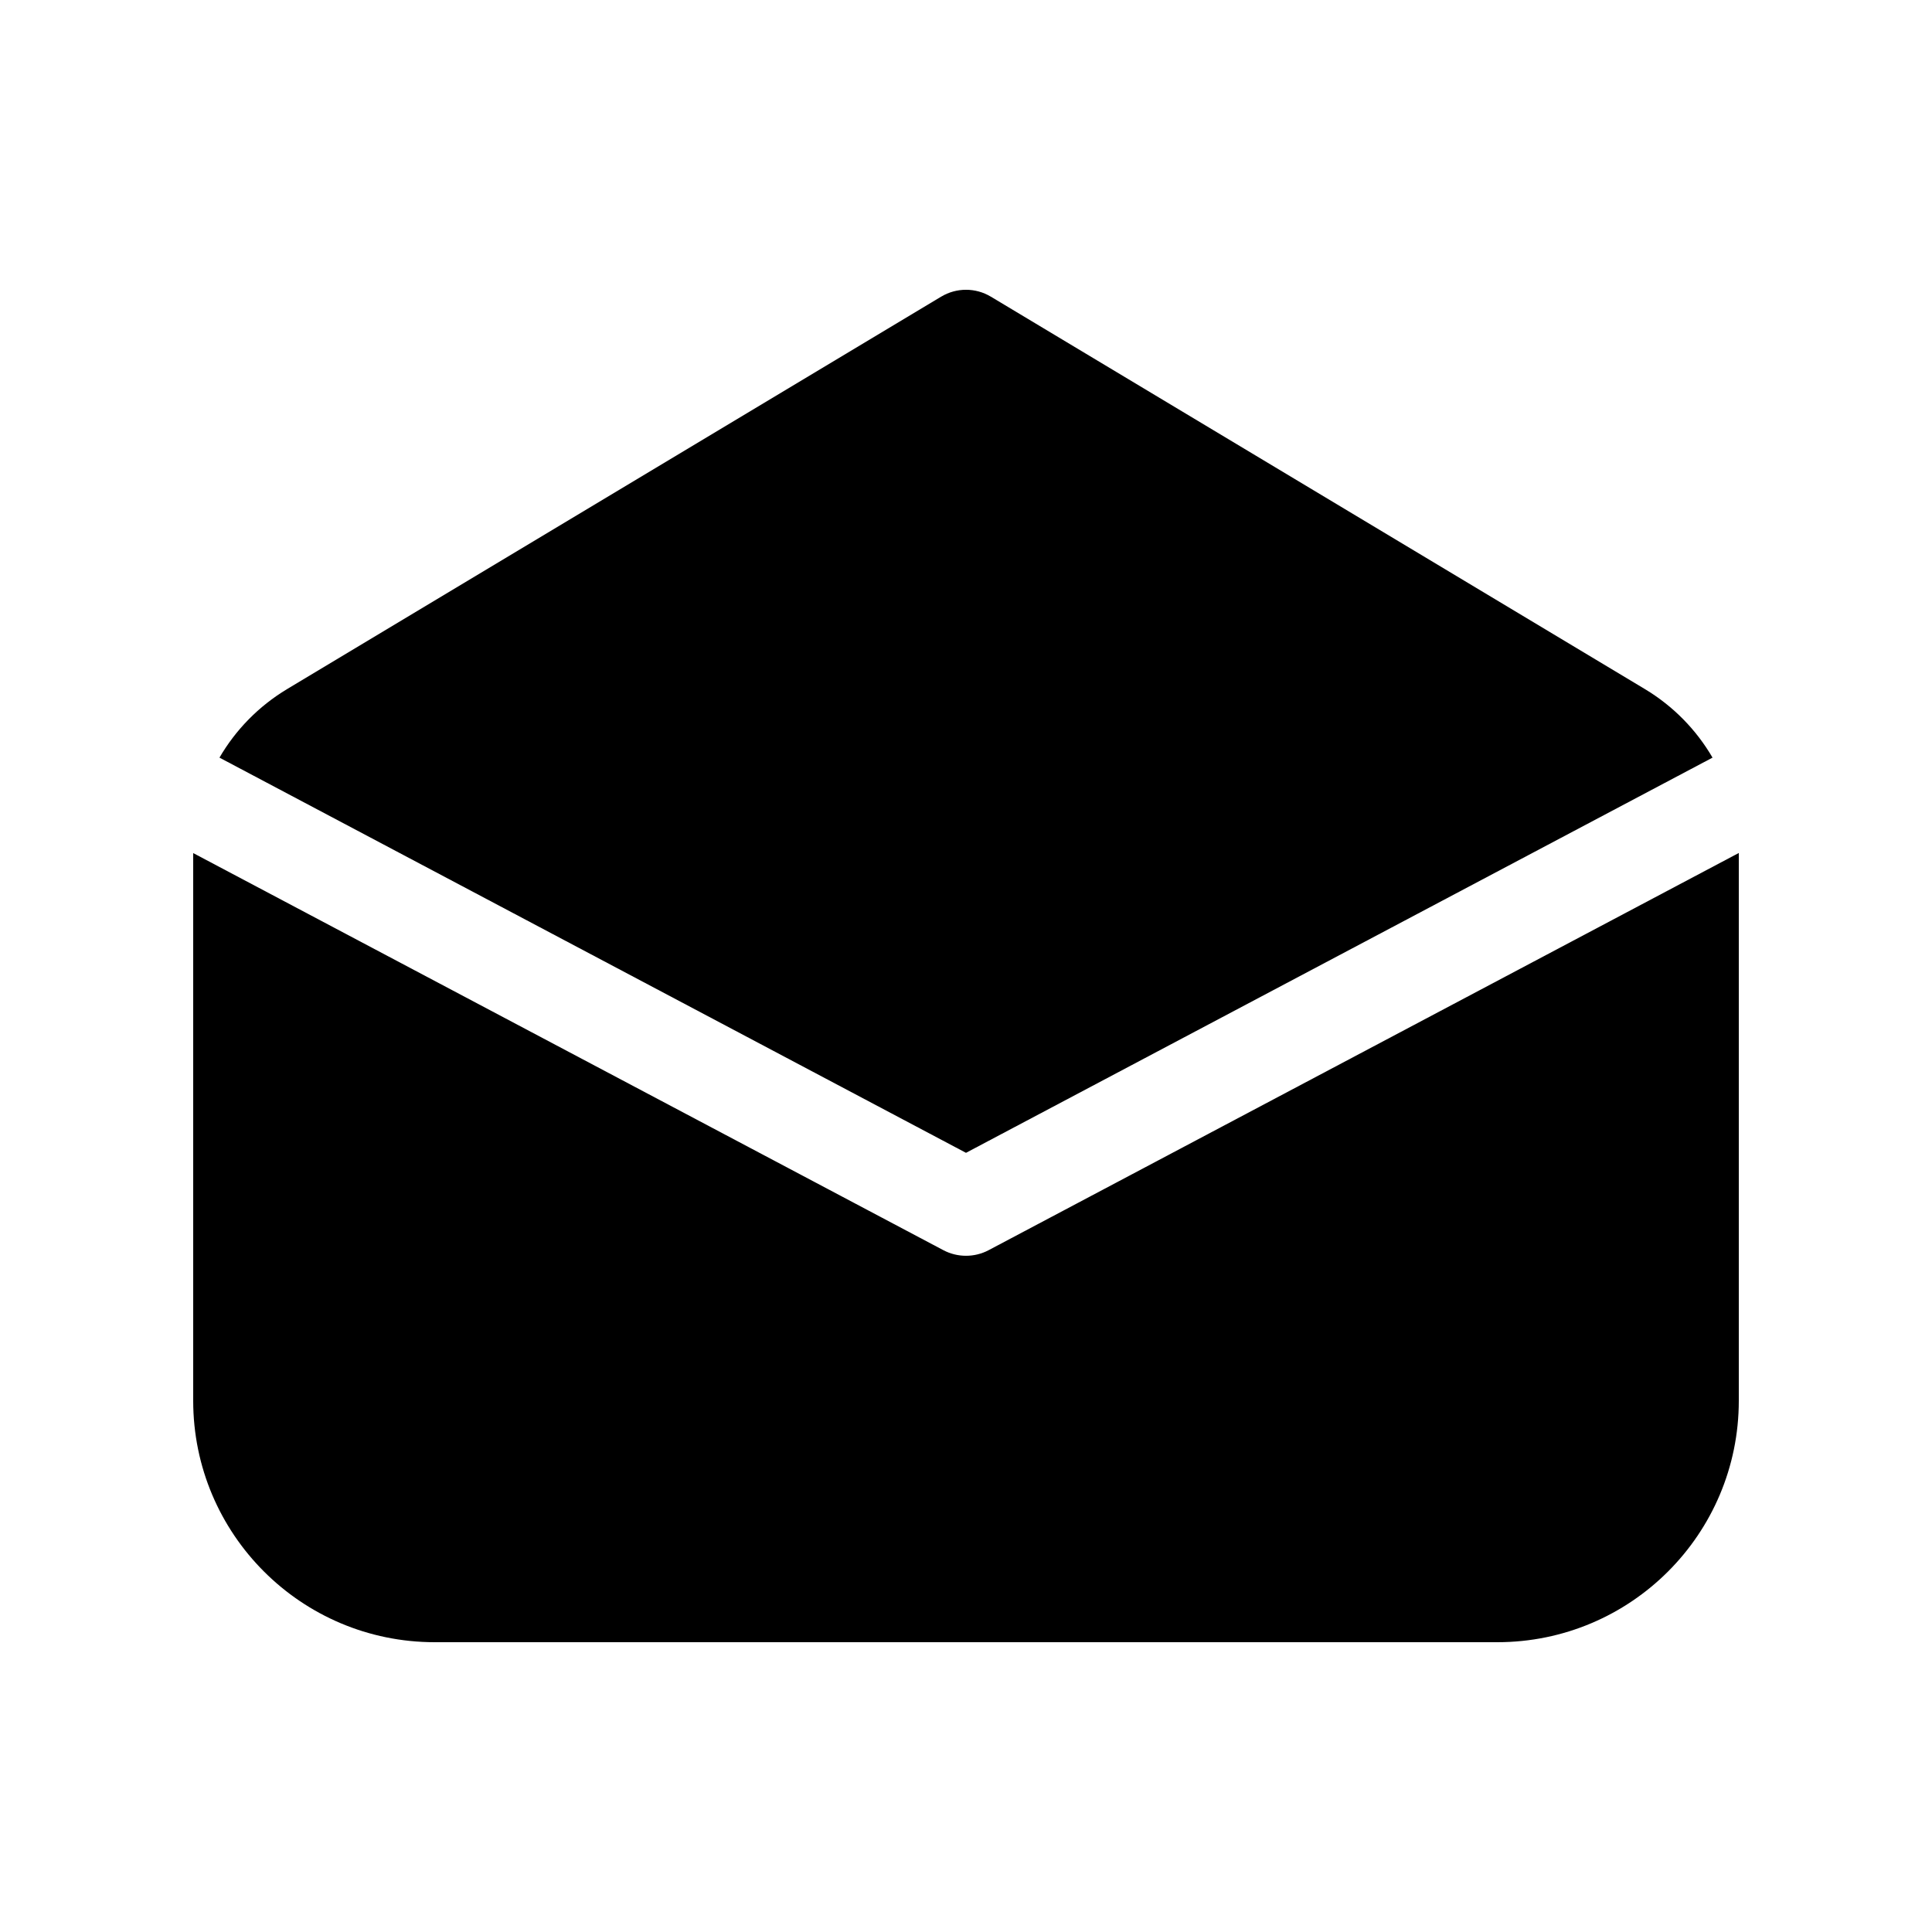
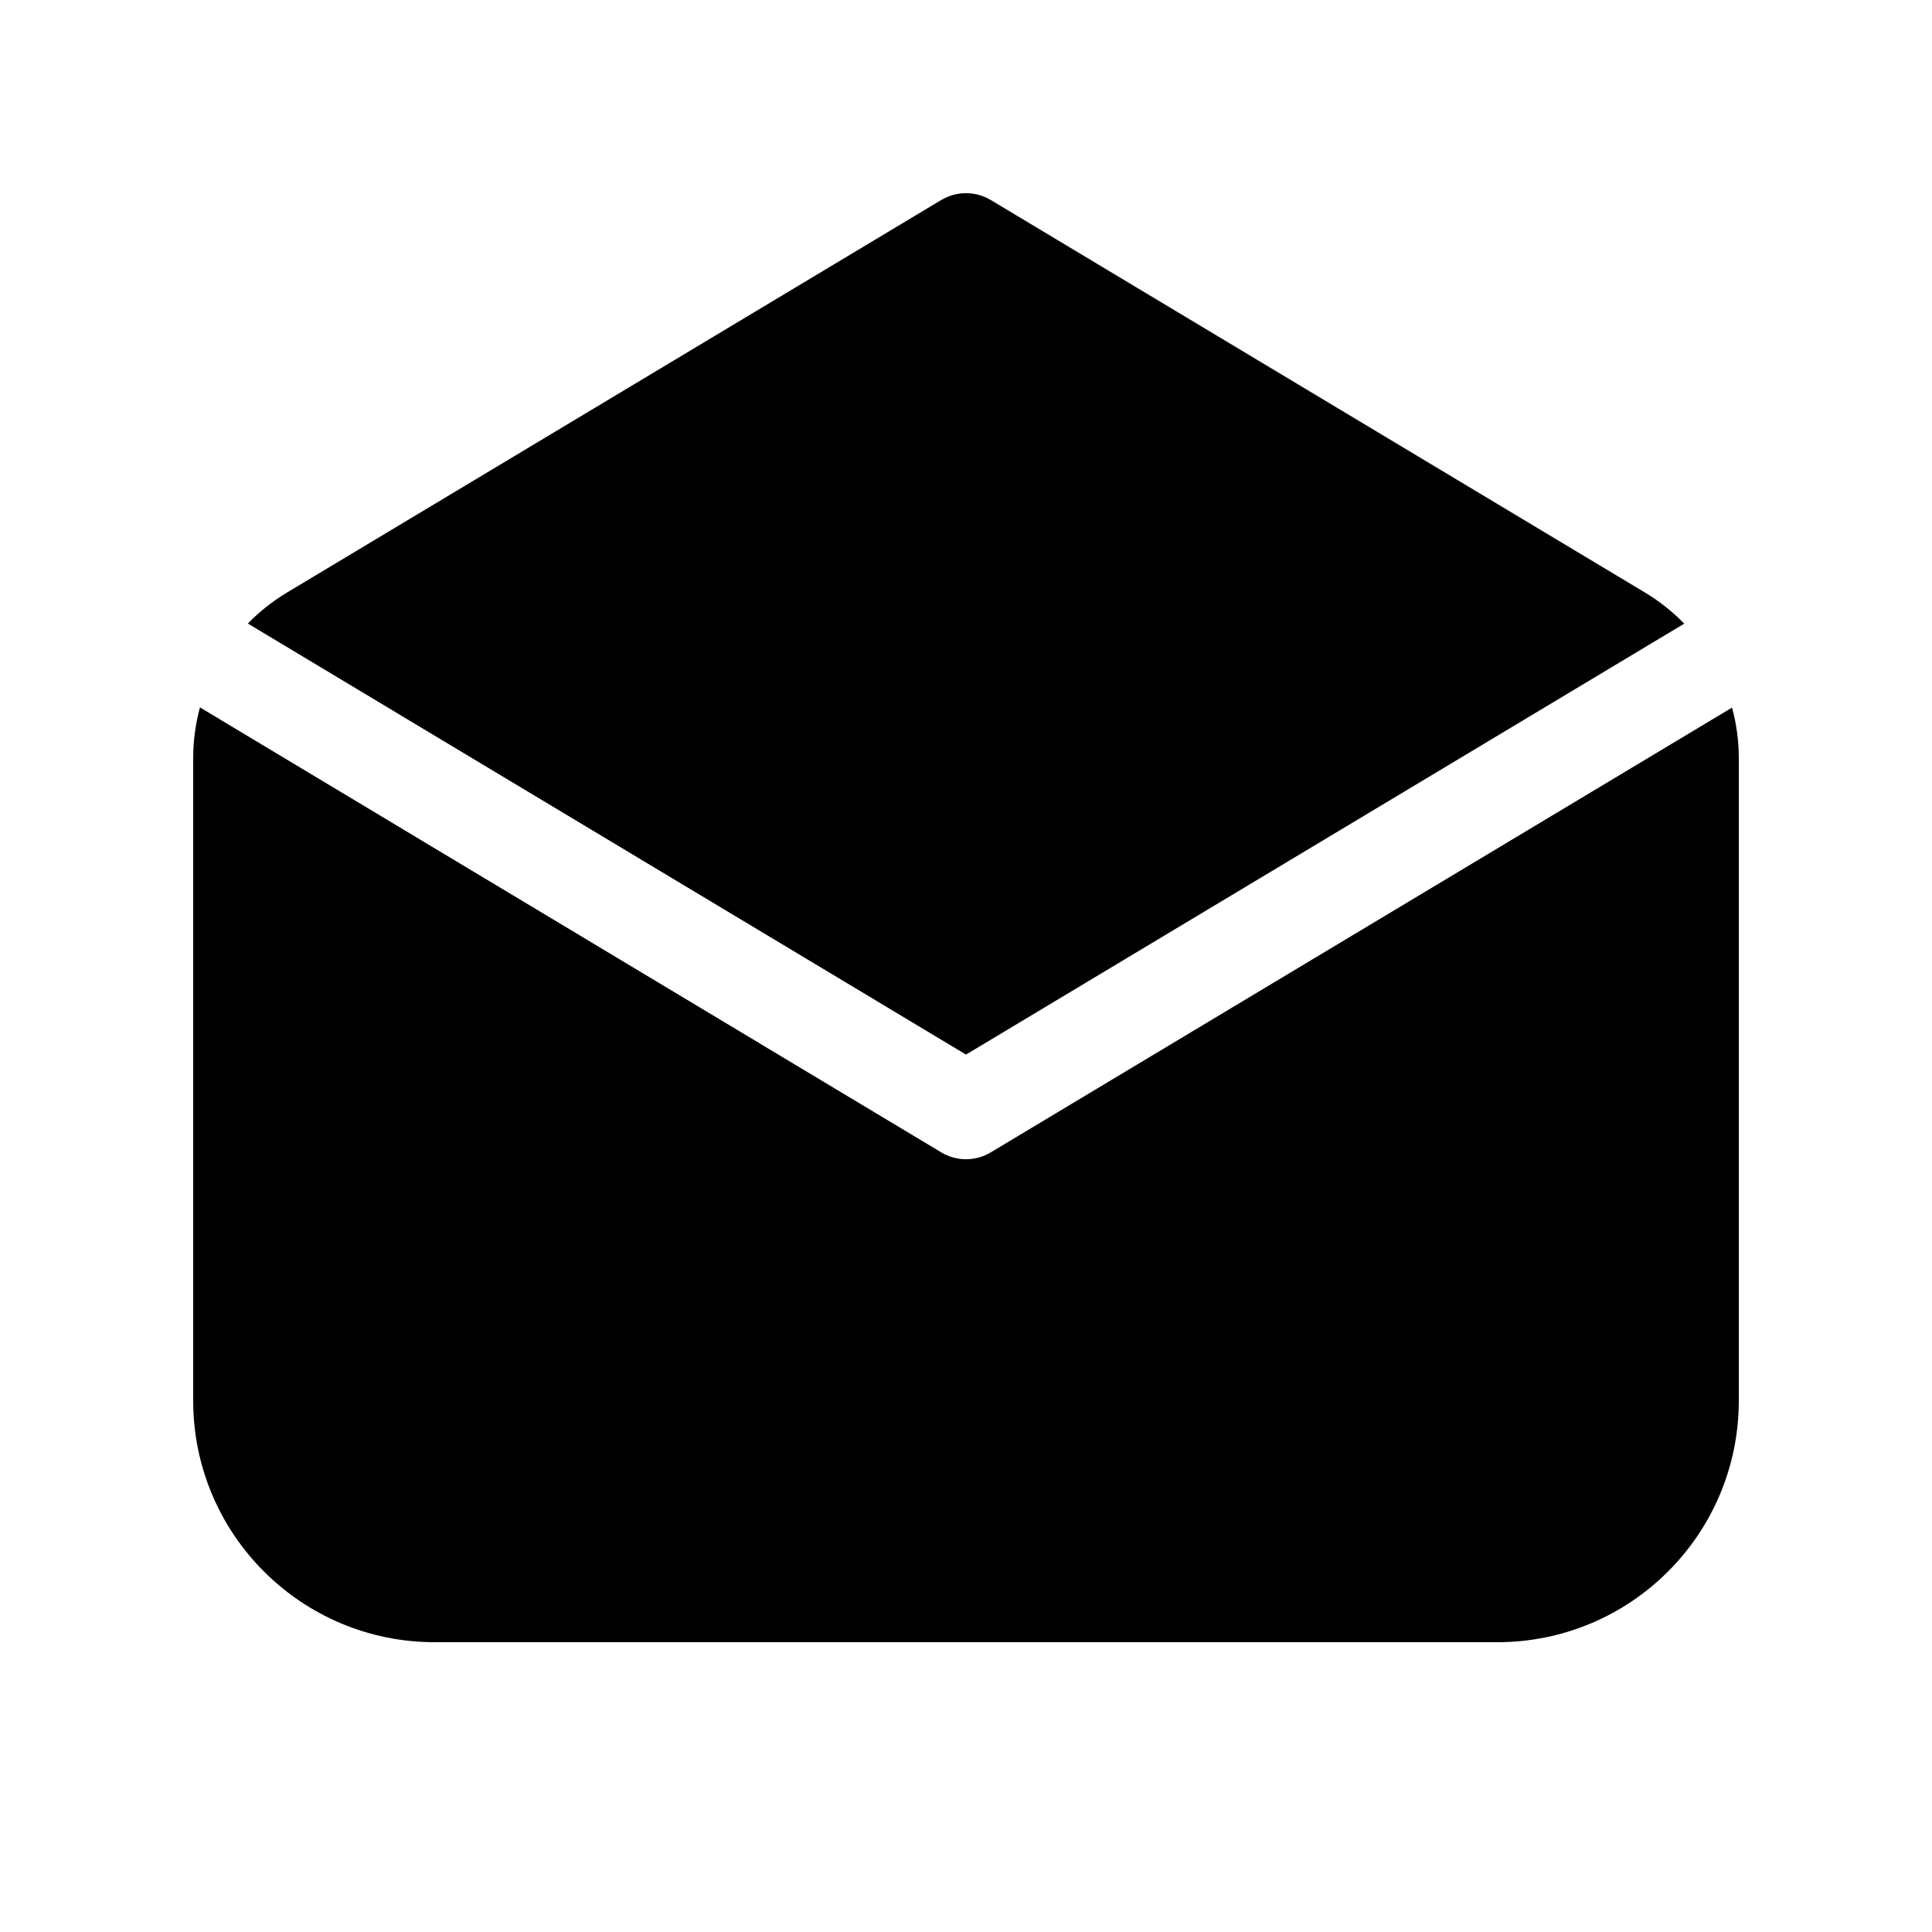
<svg xmlns="http://www.w3.org/2000/svg" viewBox="0 0 20 20" fill="none">
-   <path d="M10.257 3.071C10.099 2.976 9.901 2.976 9.743 3.071L2.971 7.134C2.677 7.311 2.439 7.556 2.272 7.843L10 11.934L17.728 7.843C17.561 7.556 17.323 7.311 17.029 7.134L10.257 3.071ZM18 8.83L10.234 12.942C10.088 13.019 9.912 13.019 9.766 12.942L2 8.831C2 8.837 2 8.843 2 8.849V14.5C2 15.881 3.119 17 4.5 17H15.5C16.881 17 18 15.881 18 14.5V8.849C18 8.843 18 8.837 18 8.83Z" fill="currentColor" />
+   <path d="M10.257 2.071C10.099 1.976 9.901 1.976 9.743 2.071L2.971 6.134C2.821 6.224 2.685 6.332 2.566 6.455L10 10.917L17.435 6.456C17.316 6.333 17.18 6.225 17.029 6.134L10.257 2.071ZM17.93 7.325L10.257 11.929C10.099 12.024 9.901 12.024 9.743 11.929L2.07 7.323C2.024 7.492 2 7.669 2 7.849V14.5C2 15.881 3.119 17 4.5 17H15.5C16.881 17 18 15.881 18 14.5V7.849C18 7.67 17.976 7.494 17.93 7.325Z" fill="currentColor" />
</svg>
